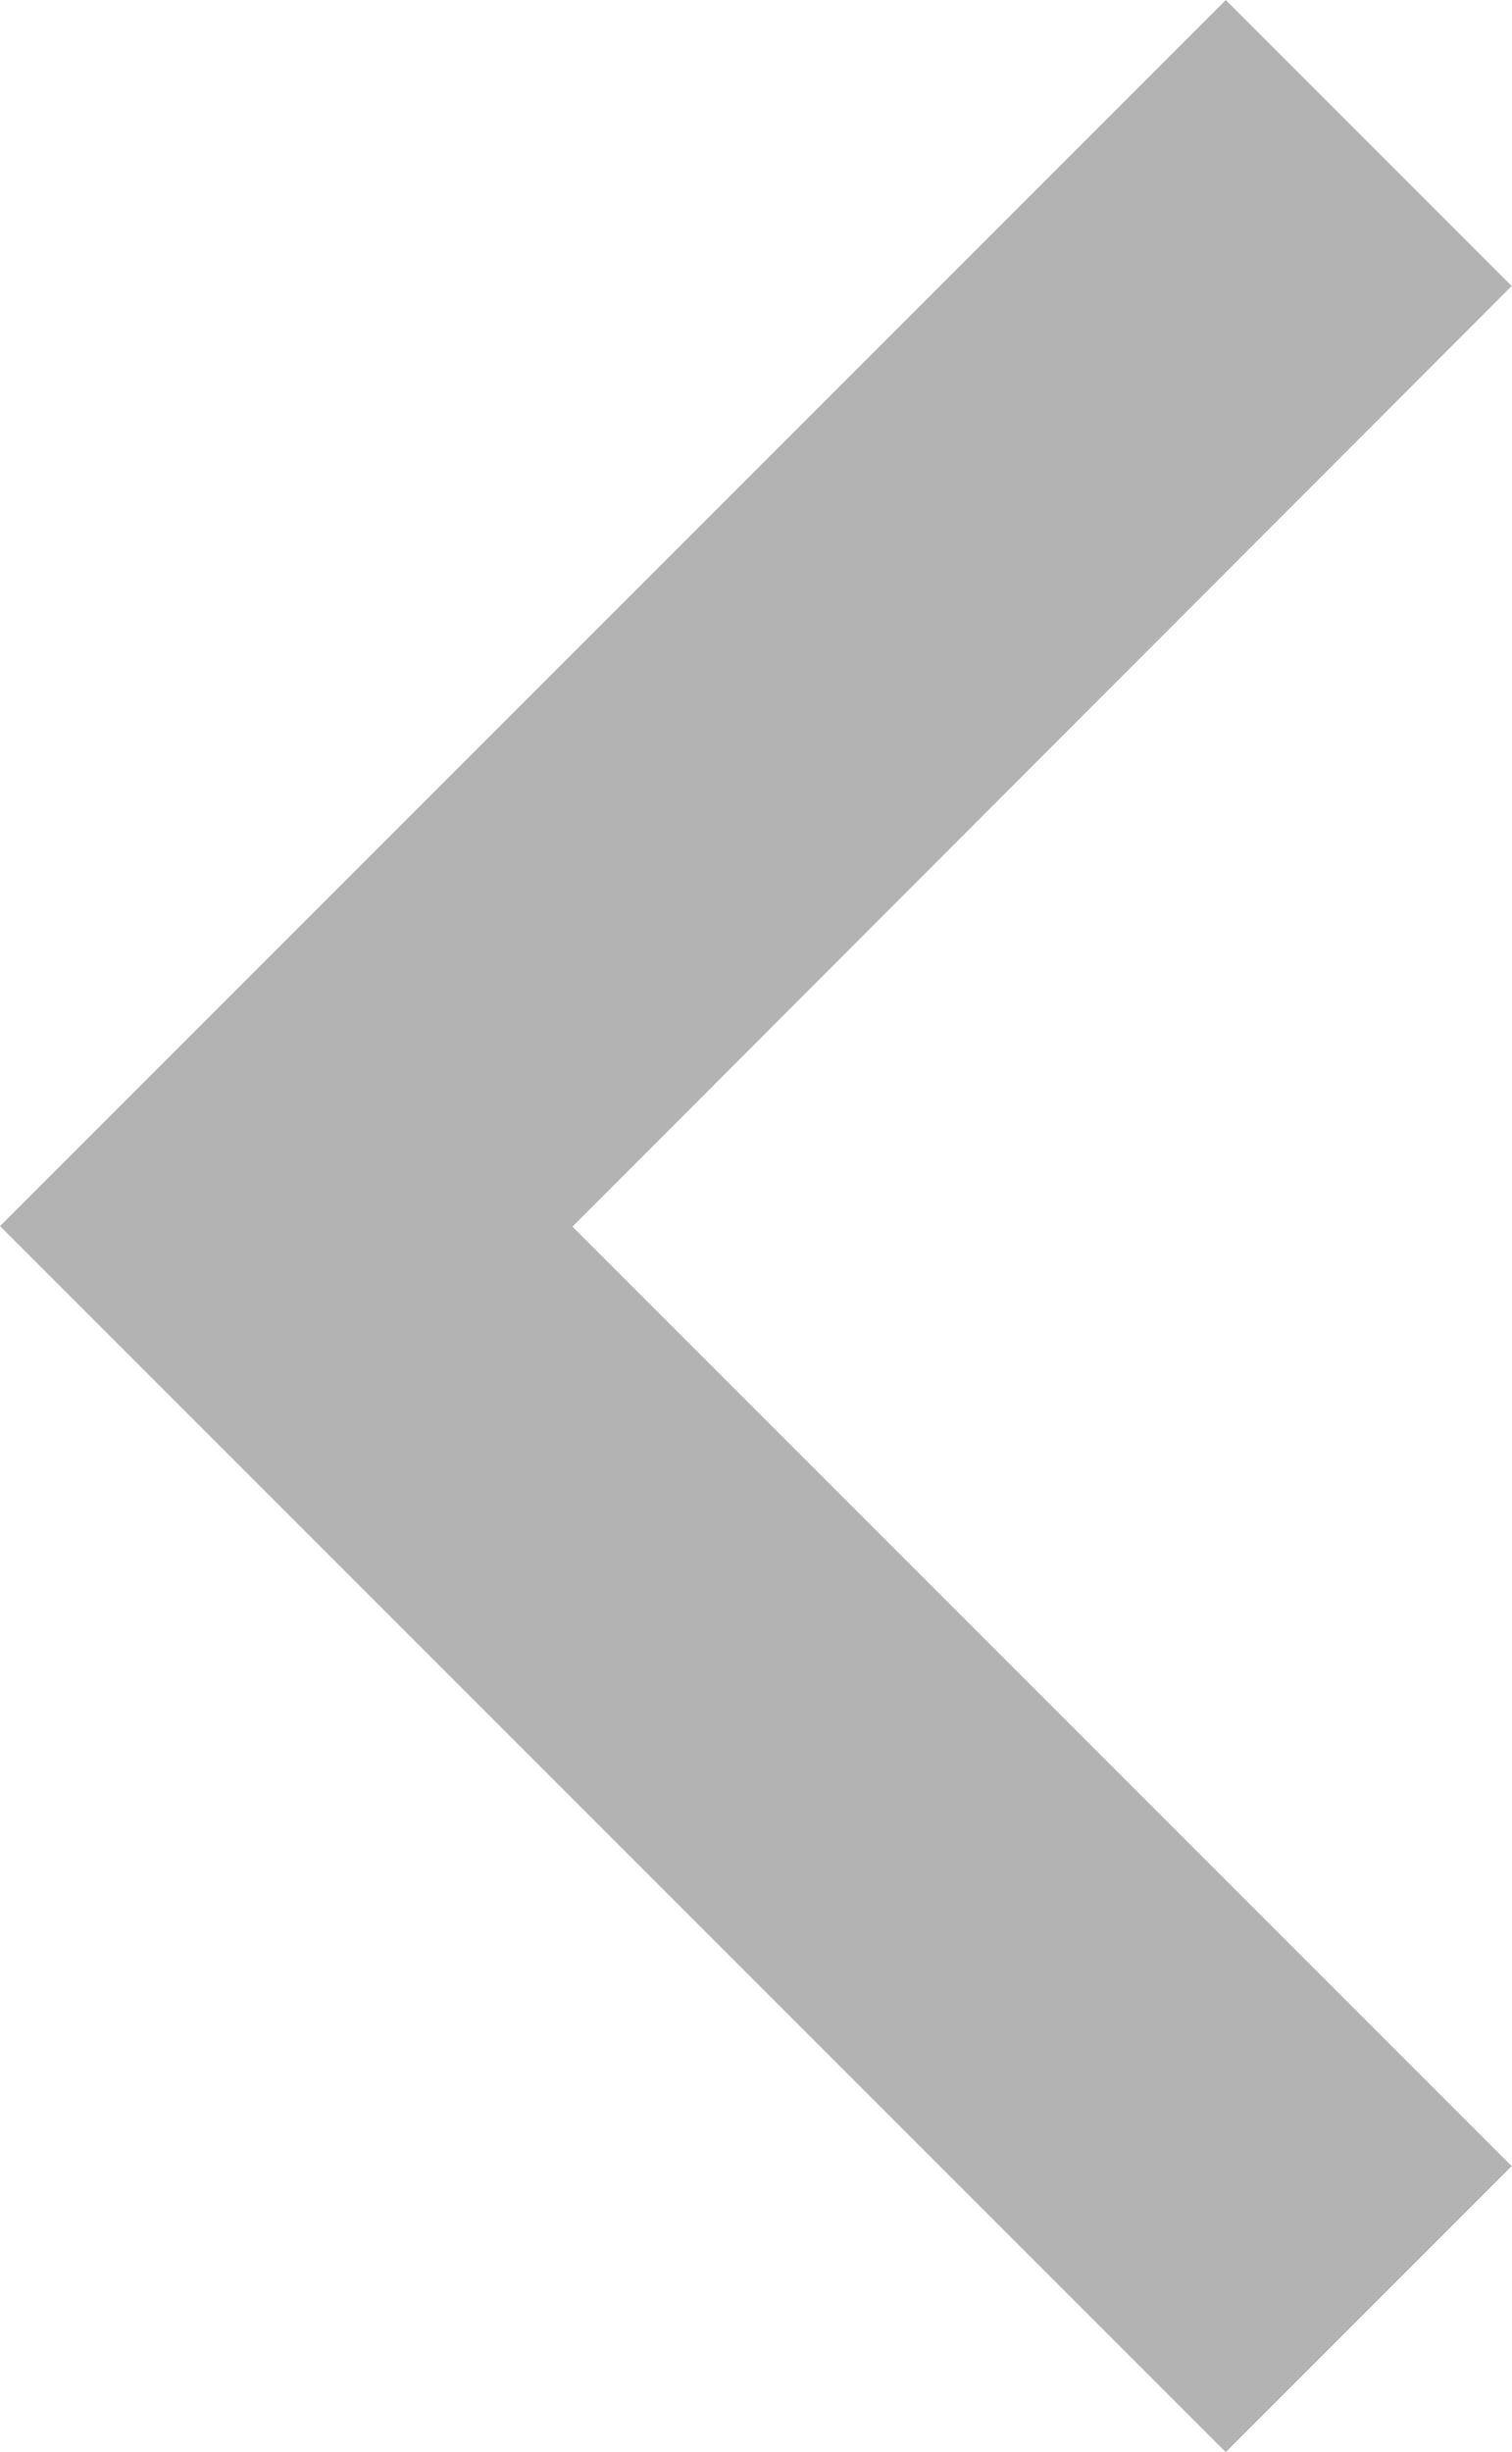
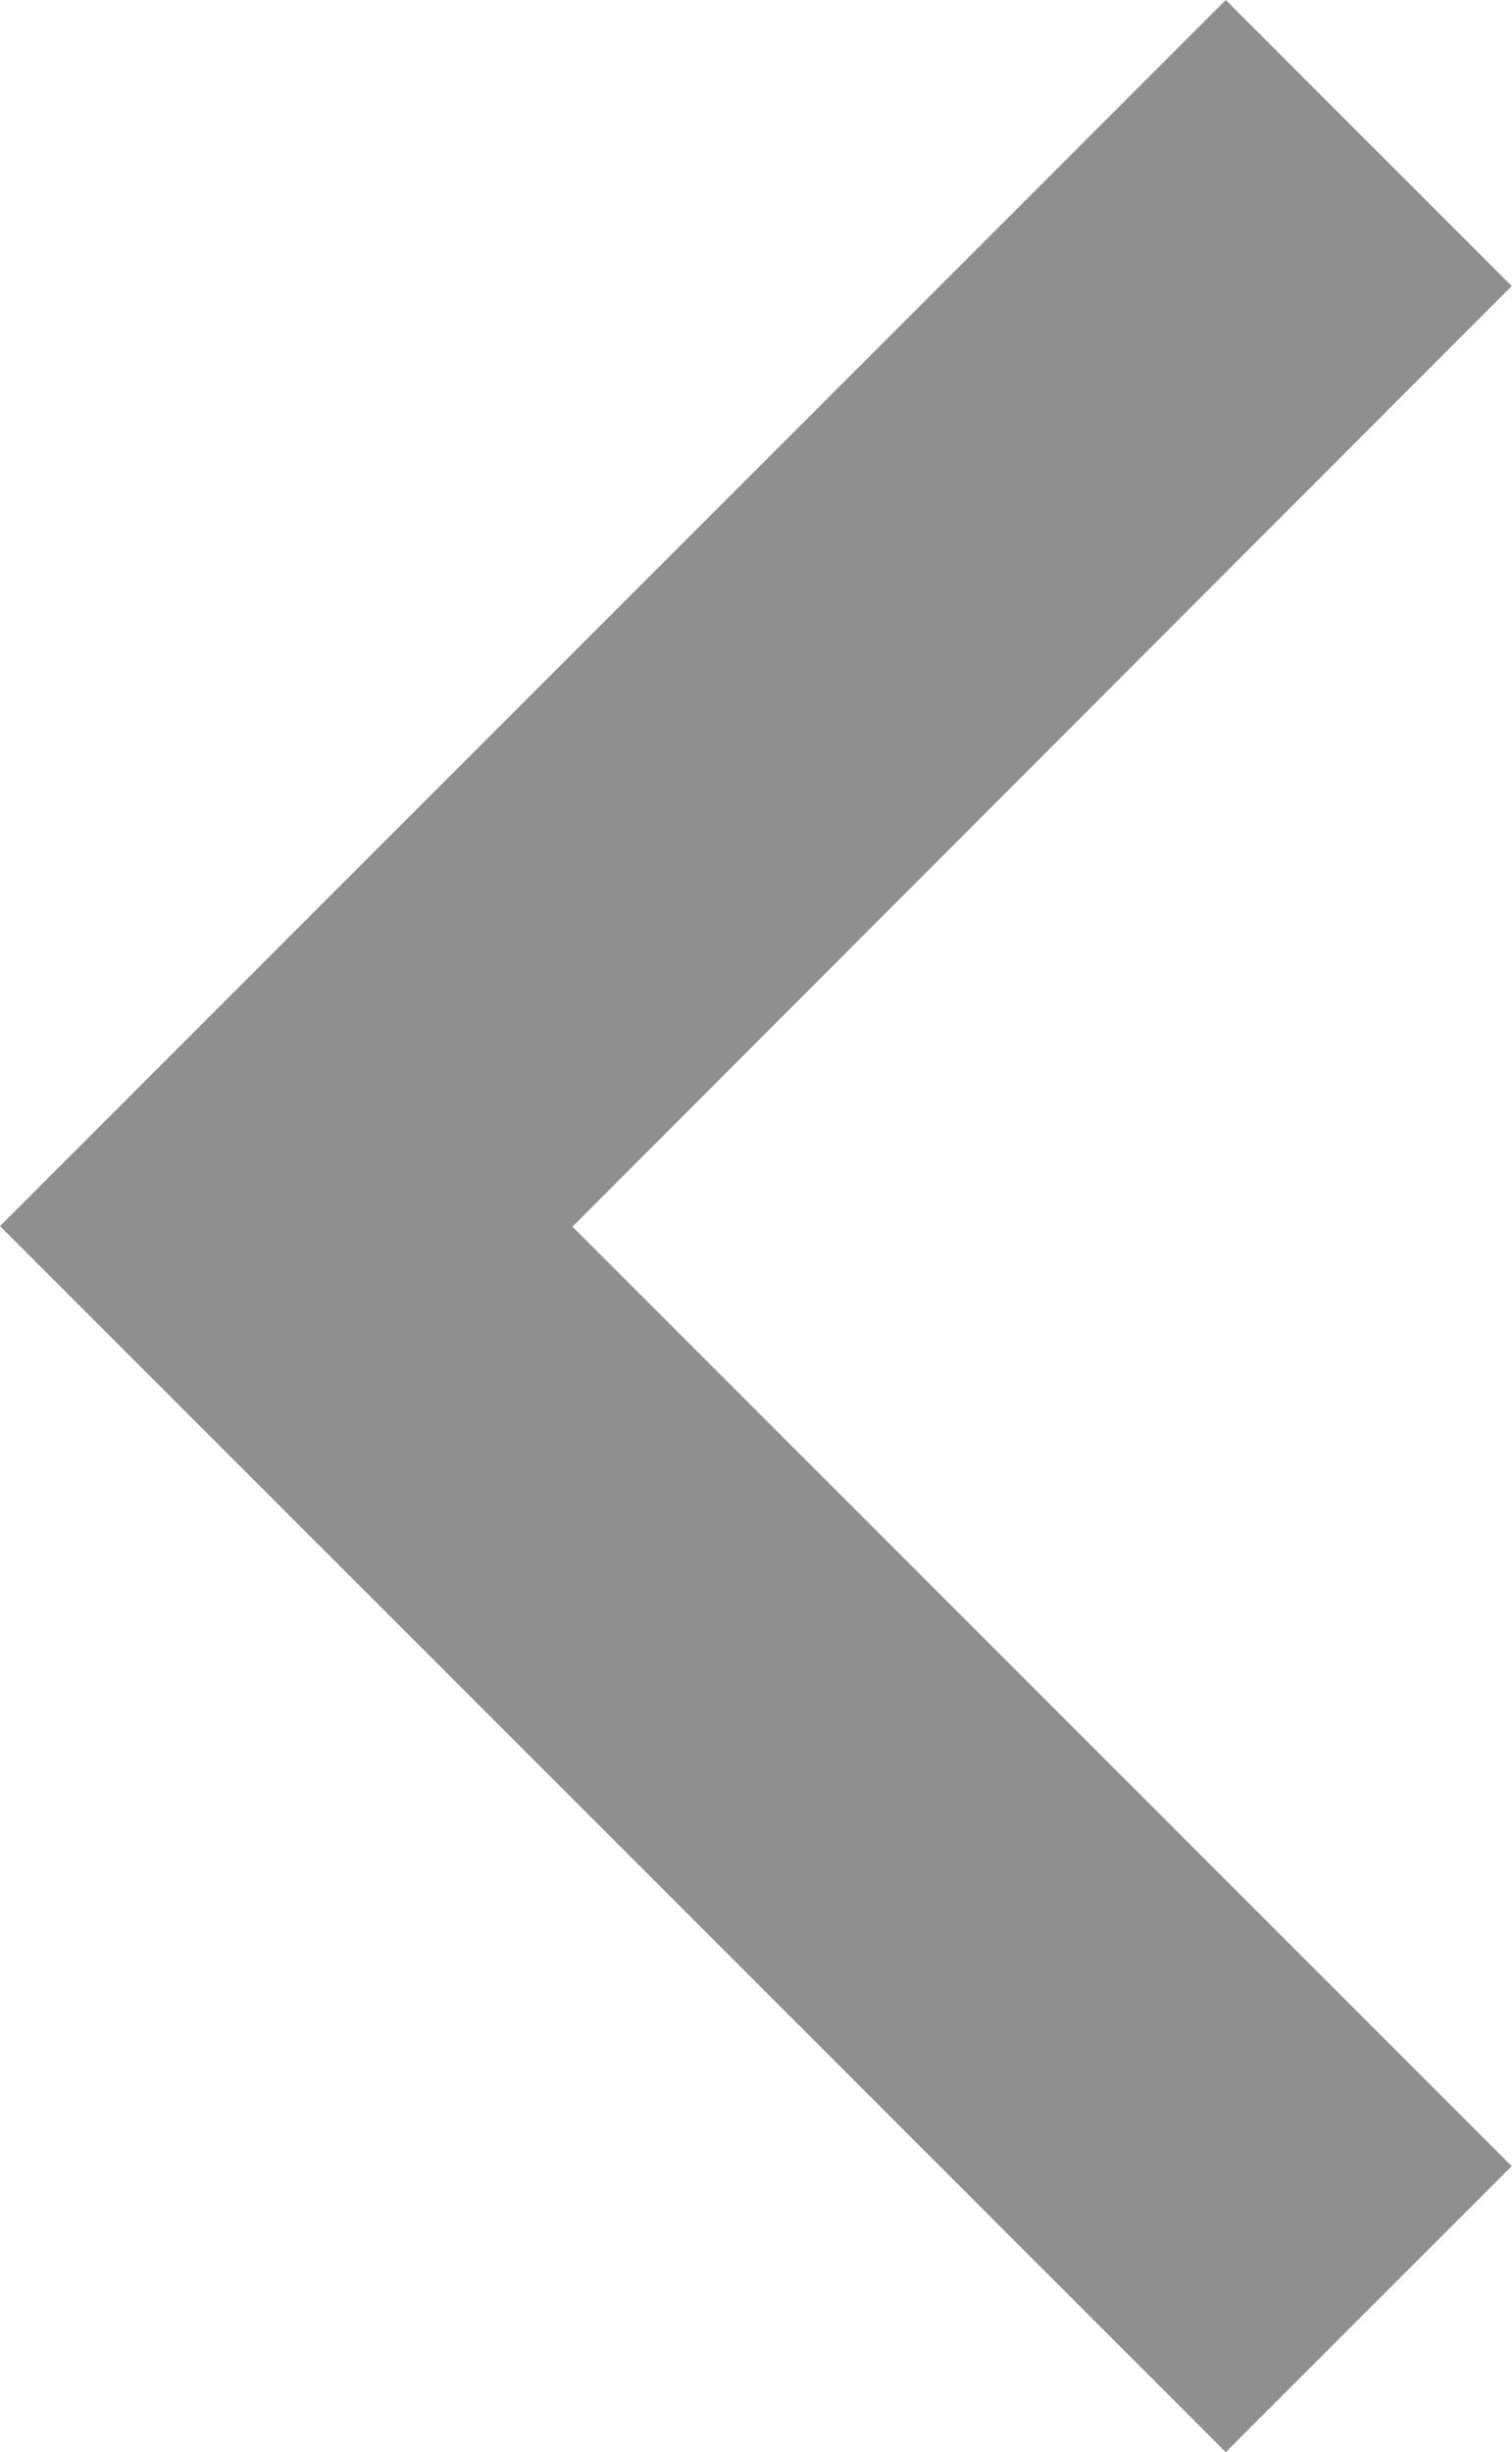
<svg xmlns="http://www.w3.org/2000/svg" width="10.14" height="16.443" viewBox="0 0 10.14 16.443">
-   <g id="keyboard-left-arrow-button" transform="translate(-221.65 26)" opacity="0.3">
+   <g id="keyboard-left-arrow-button" transform="translate(-221.65 26)">
    <g id="chevron-left" transform="translate(90.65 -13)">
      <g id="keyboard-left-arrow-button-2" data-name="keyboard-left-arrow-button" transform="translate(40.35 -14)">
        <g id="chevron-left-2" data-name="chevron-left" transform="translate(90.65 1)">
-           <path id="Path_50" data-name="Path 50" d="M68.79,1.918,66.872,0,58.65,8.222l8.222,8.222,1.918-1.918-6.3-6.3Z" transform="translate(-58.65)" />
+           <path id="Path_50" data-name="Path 50" d="M68.79,1.918,66.872,0,58.65,8.222l8.222,8.222,1.918-1.918-6.3-6.3Z" transform="translate(-58.65)" fill="#8f8f8f" />
        </g>
      </g>
    </g>
  </g>
</svg>
